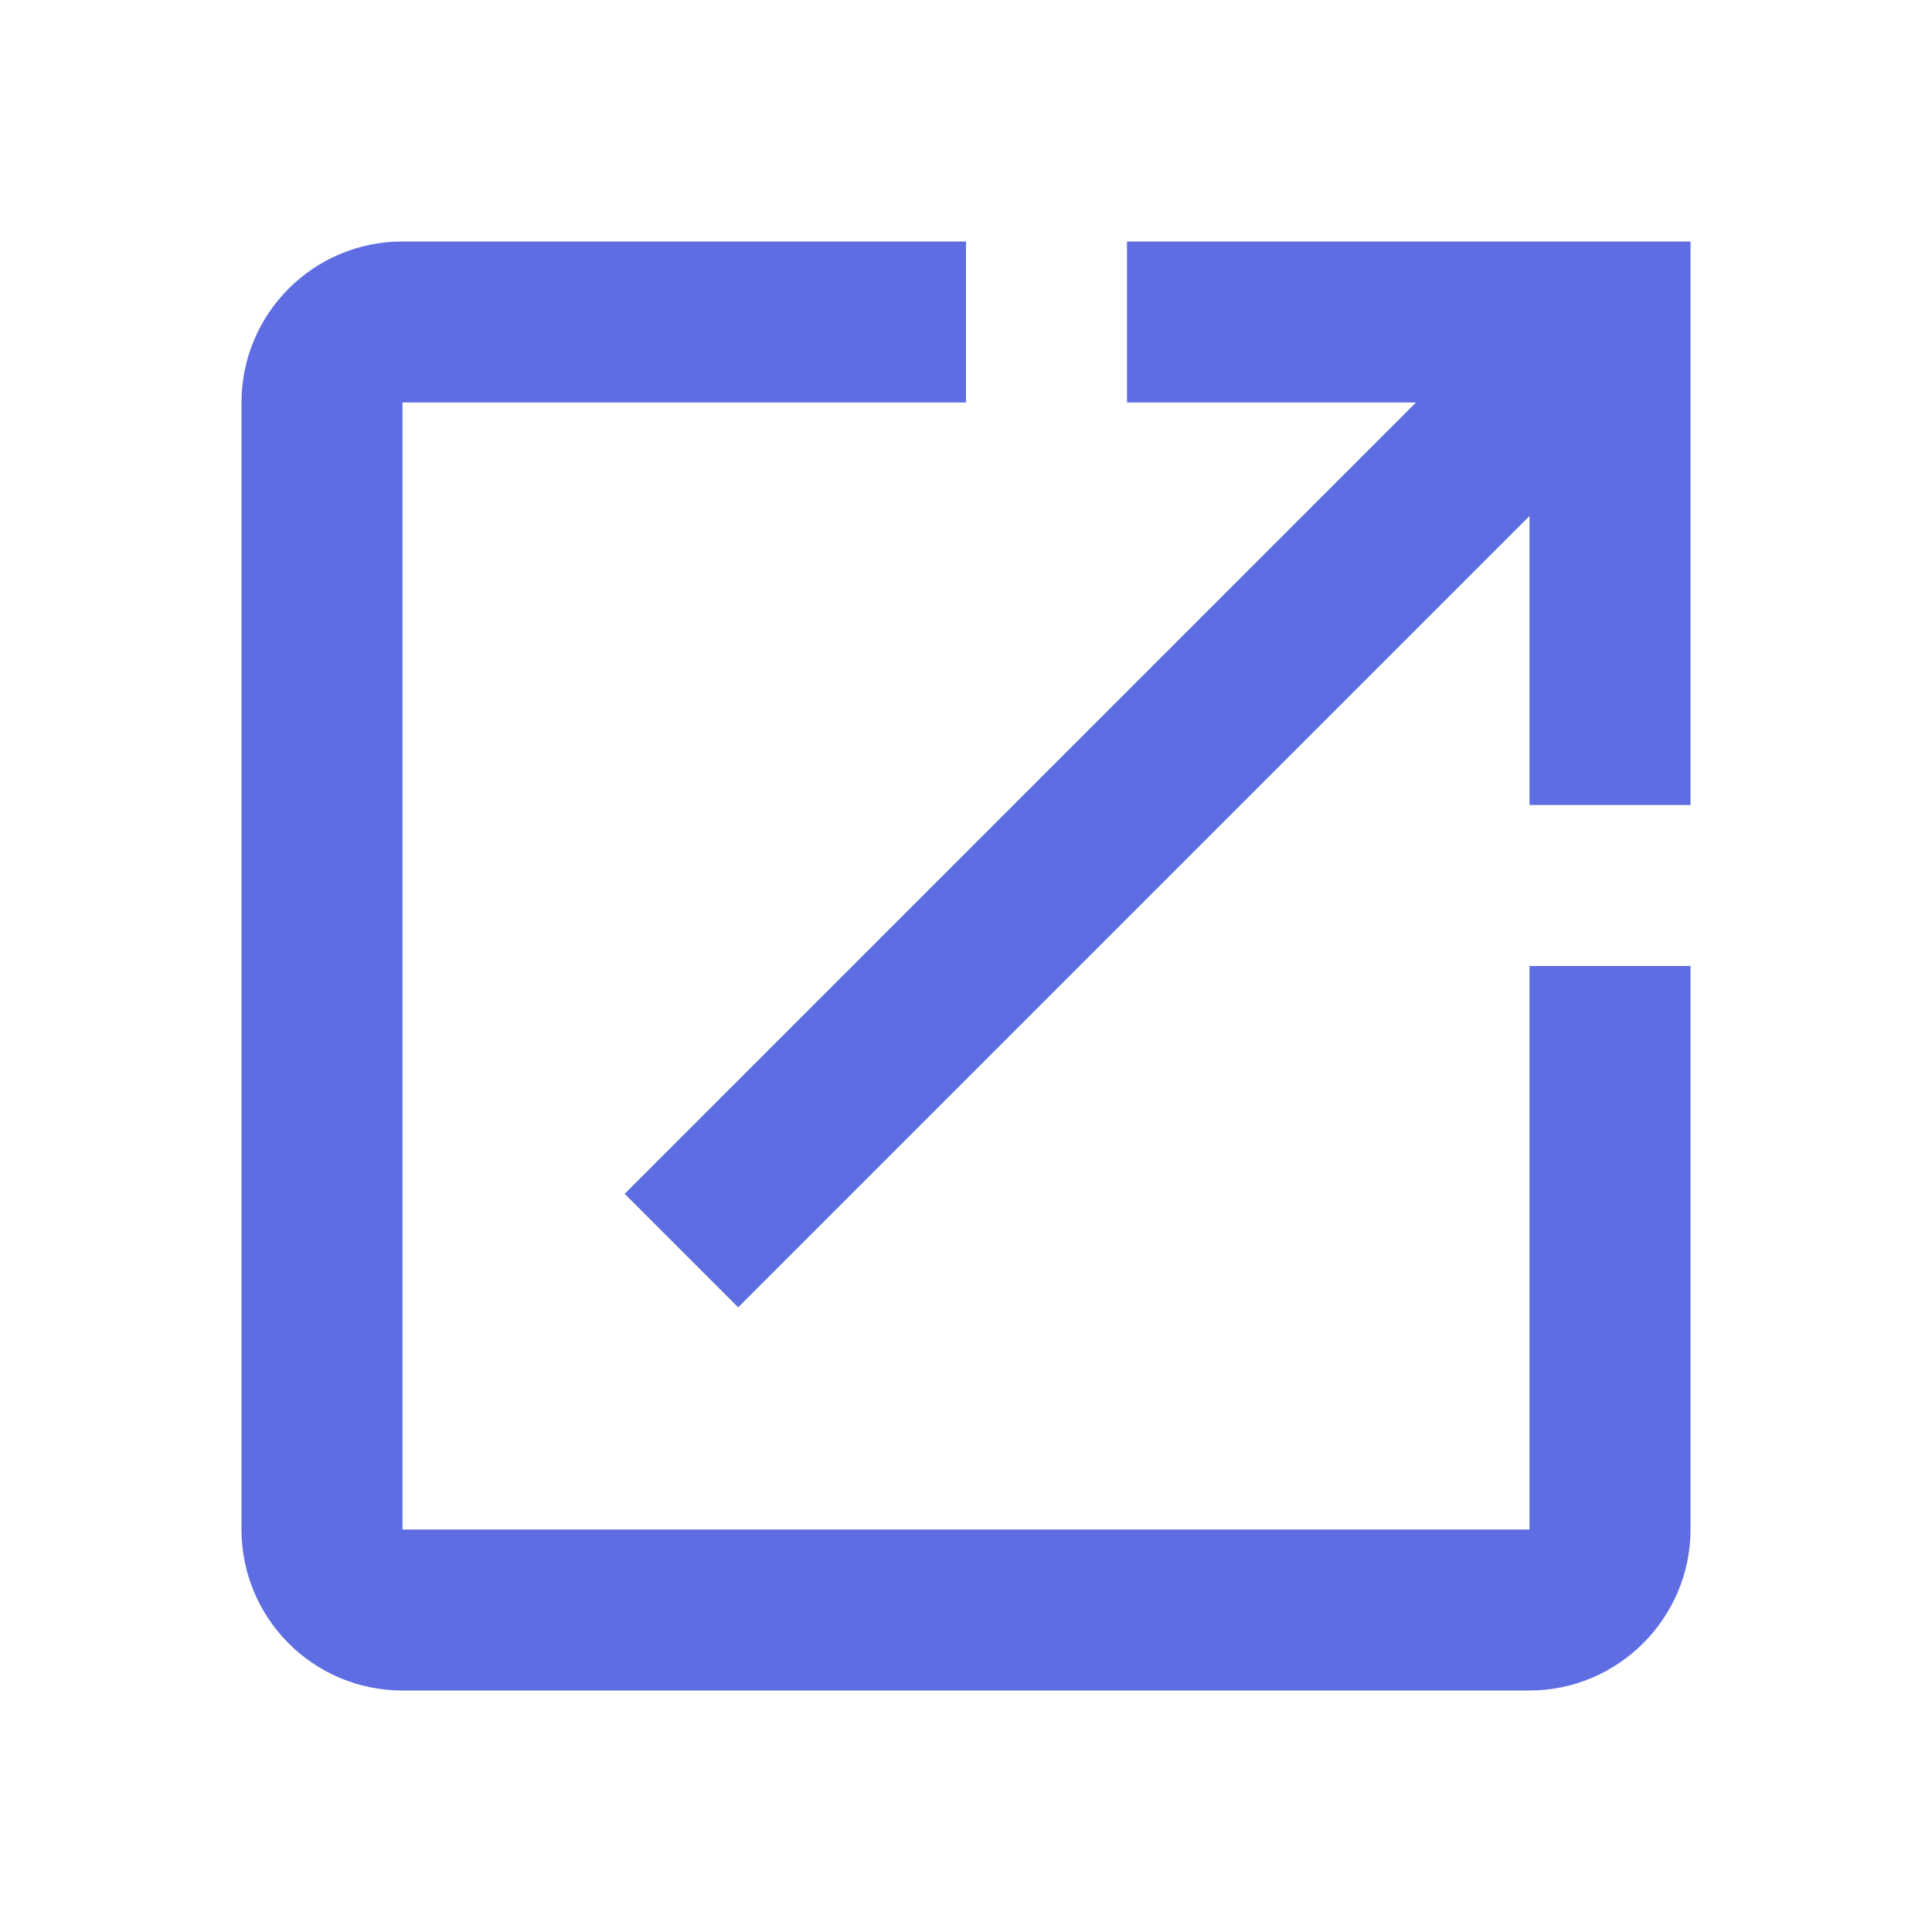
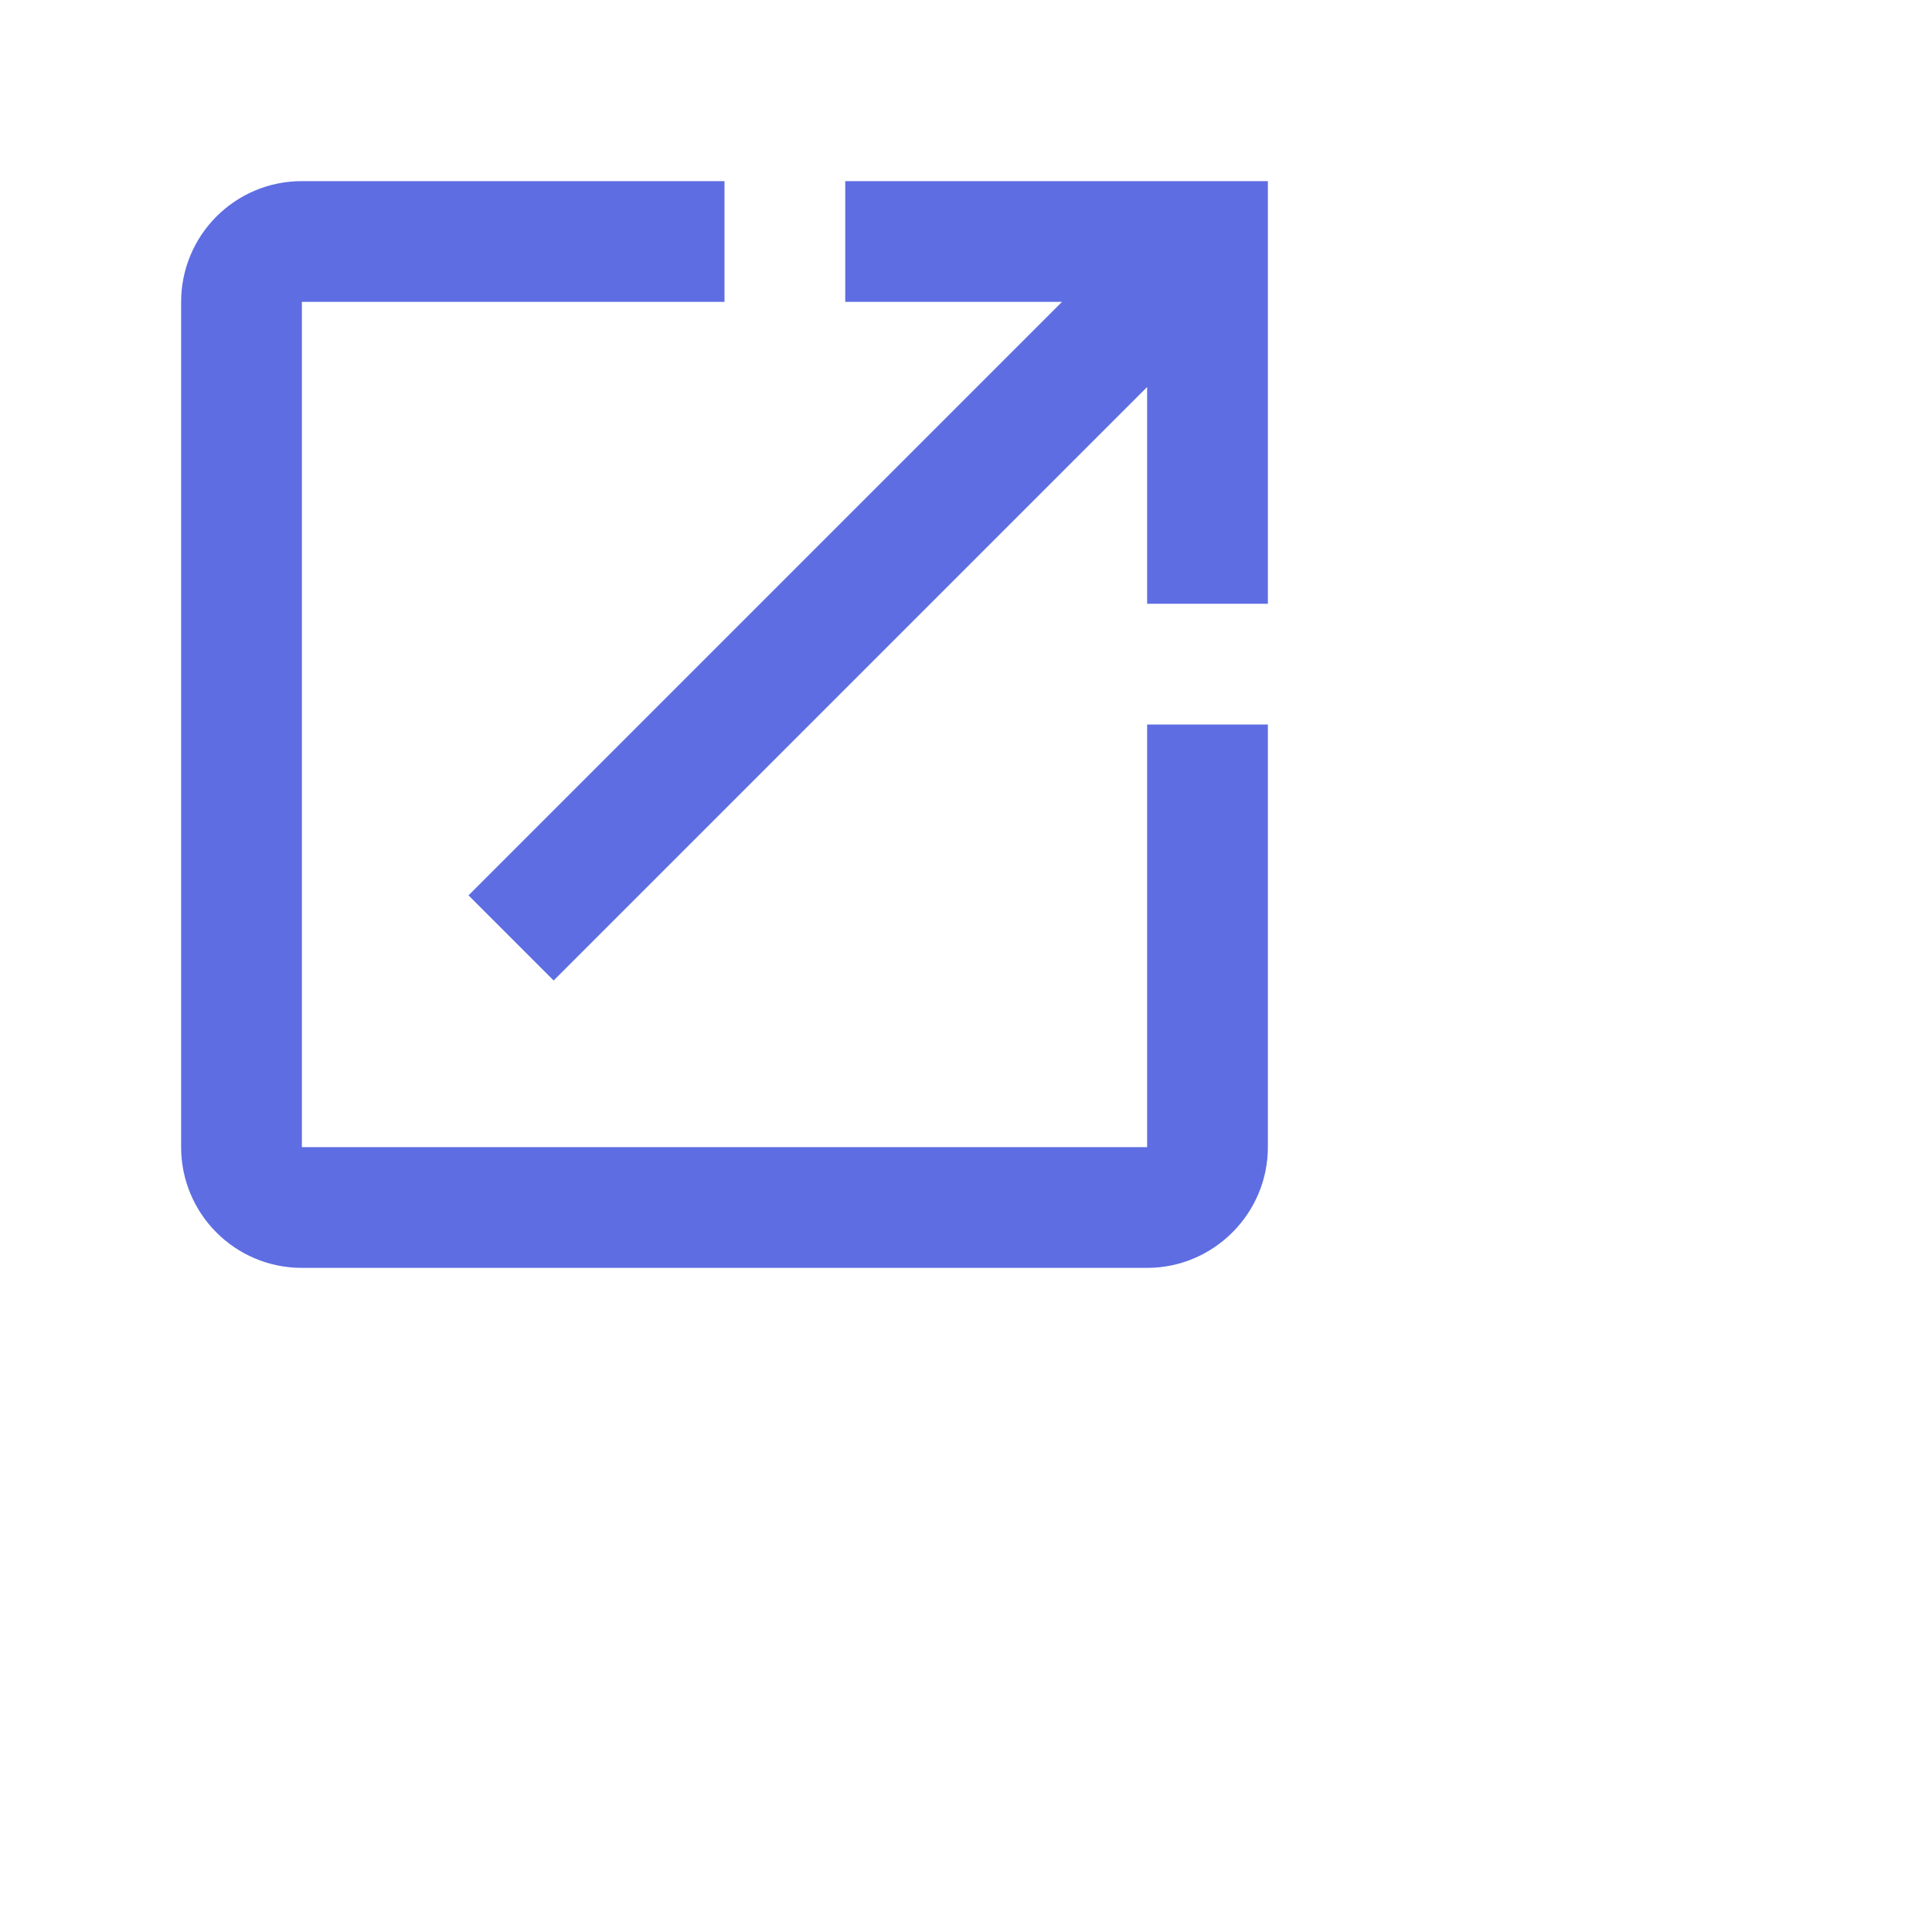
- <svg xmlns="http://www.w3.org/2000/svg" height="18px" viewBox="0 0 24 24" width="18px" fill="#5E6DE2">
+ <svg xmlns="http://www.w3.org/2000/svg" height="18px" viewBox="0 0 32 32" width="18px" fill="#5E6DE2">
  <path d="M0 0h24v24H0z" fill="none" />
  <path d="M19 19H5V5h7V3H5c-1.11 0-2 .9-2 2v14c0 1.1.89 2 2 2h14c1.1 0 2-.9 2-2v-7h-2v7zM14 3v2h3.59l-9.83 9.83 1.41 1.41L19 6.41V10h2V3h-7z" />
</svg>
